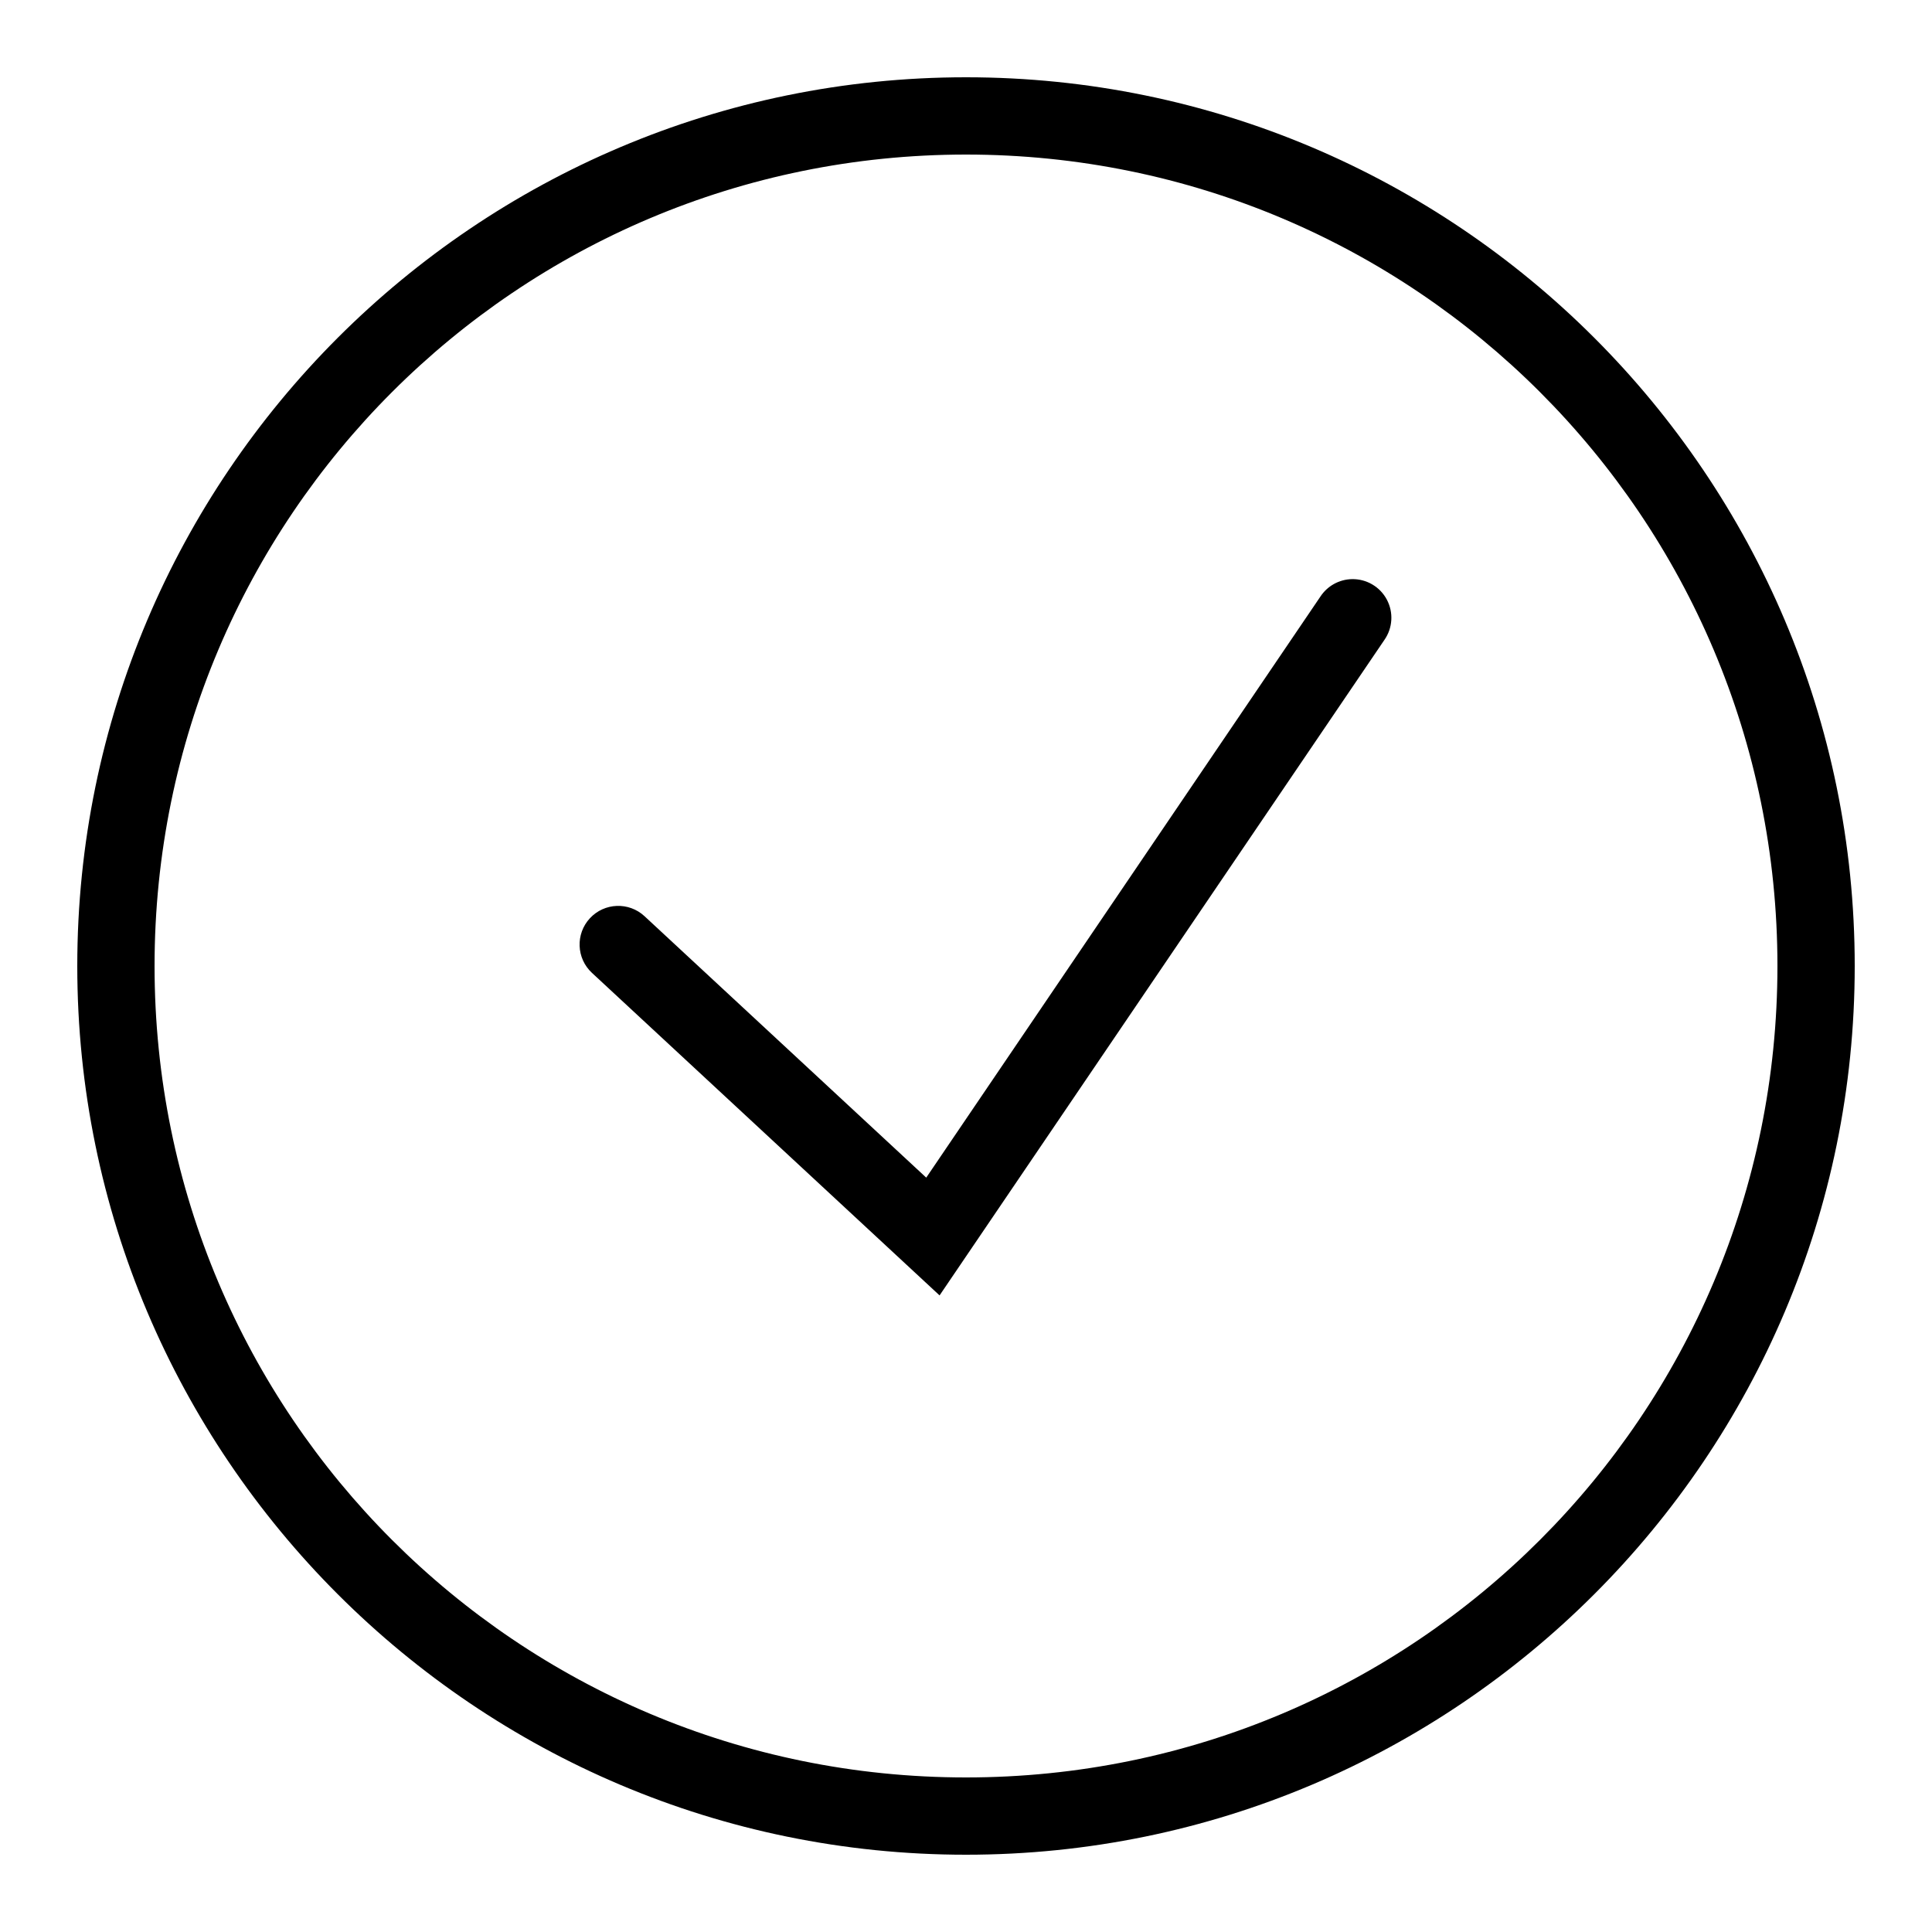
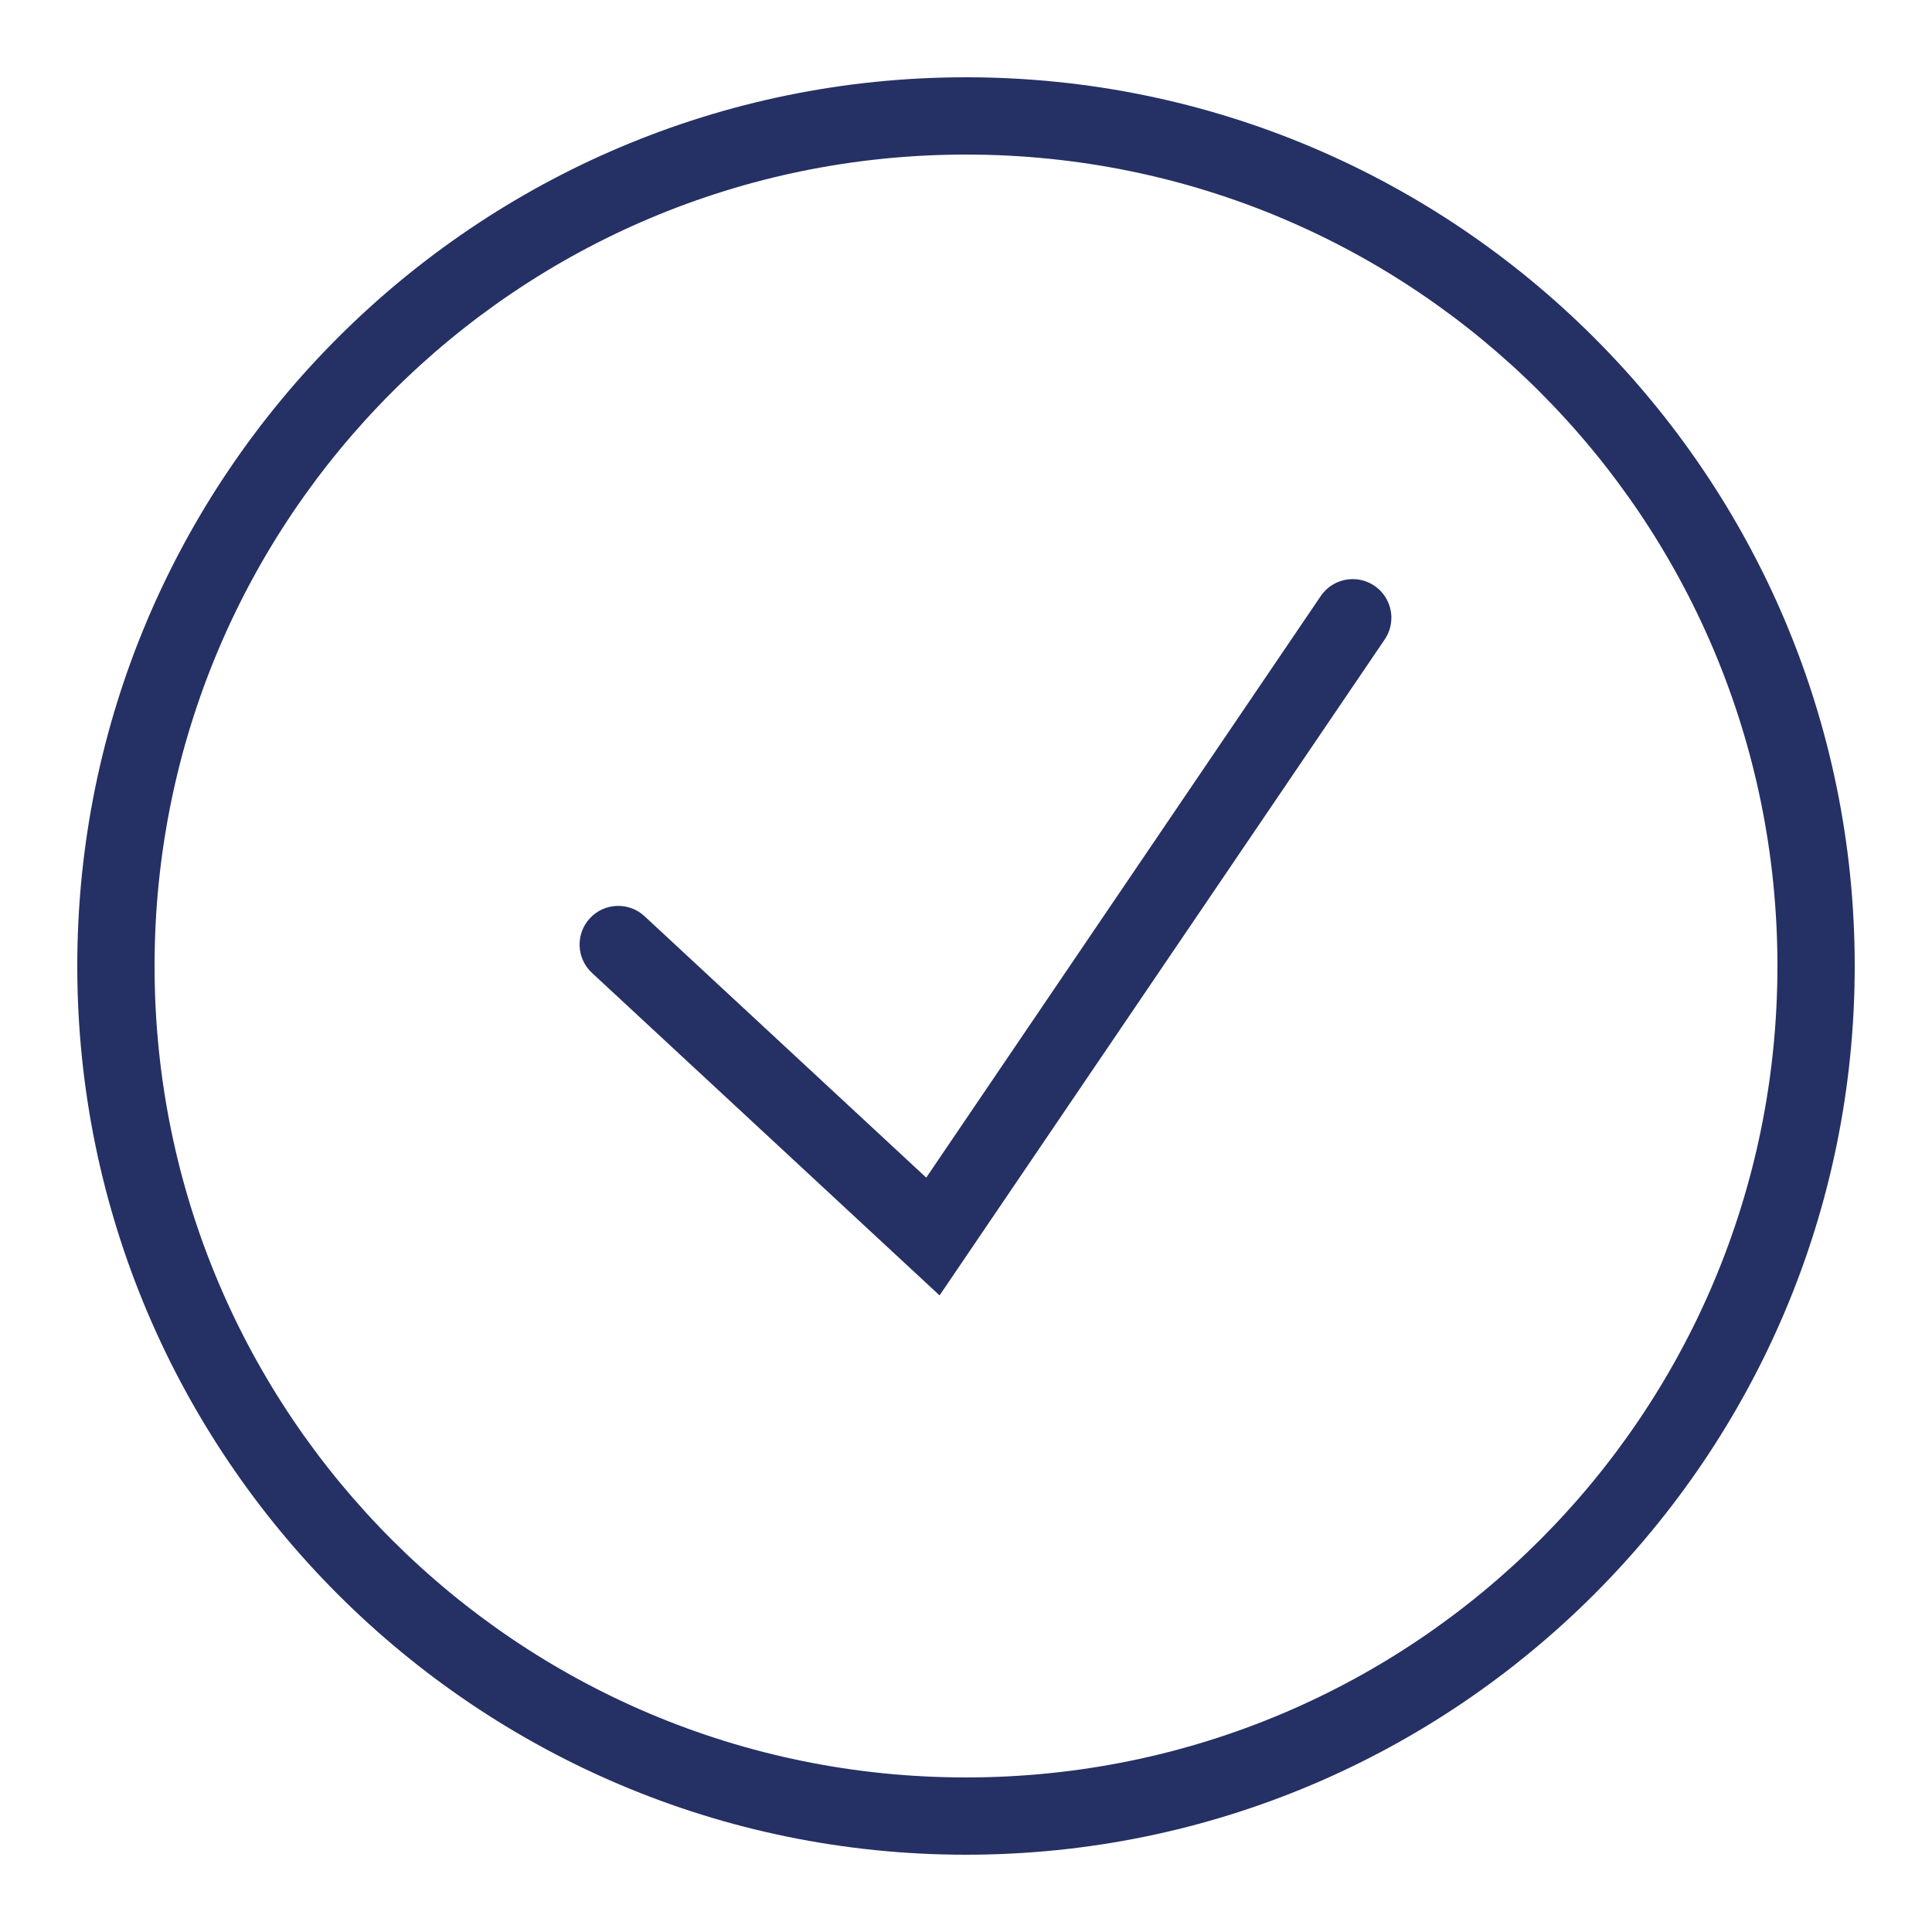
- <svg xmlns="http://www.w3.org/2000/svg" viewBox="0 0 50 50" width="64px" height="64px">
+ <svg xmlns="http://www.w3.org/2000/svg" viewBox="0 0 50 50" width="64" height="64" fill="#253064">
  <path d="M 25 2 C 12.31 2 2 12.31 2 25 C 2 37.69 12.31 48 25 48 C 37.69 48 48 37.69 48 25 C 48 12.31 37.69 2 25 2 z M 25 4 C 36.61 4 46 13.39 46 25 C 46 36.61 36.61 46 25 46 C 13.39 46 4 36.61 4 25 C 4 13.39 13.39 4 25 4 z M 34.988 14.988 A 1 1 0 0 0 34.172 15.439 L 23.971 30.477 L 16.68 23.711 A 1 1 0 1 0 15.32 25.178 L 24.316 33.525 L 35.828 16.561 A 1 1 0 0 0 34.988 14.988 z" />
</svg>
